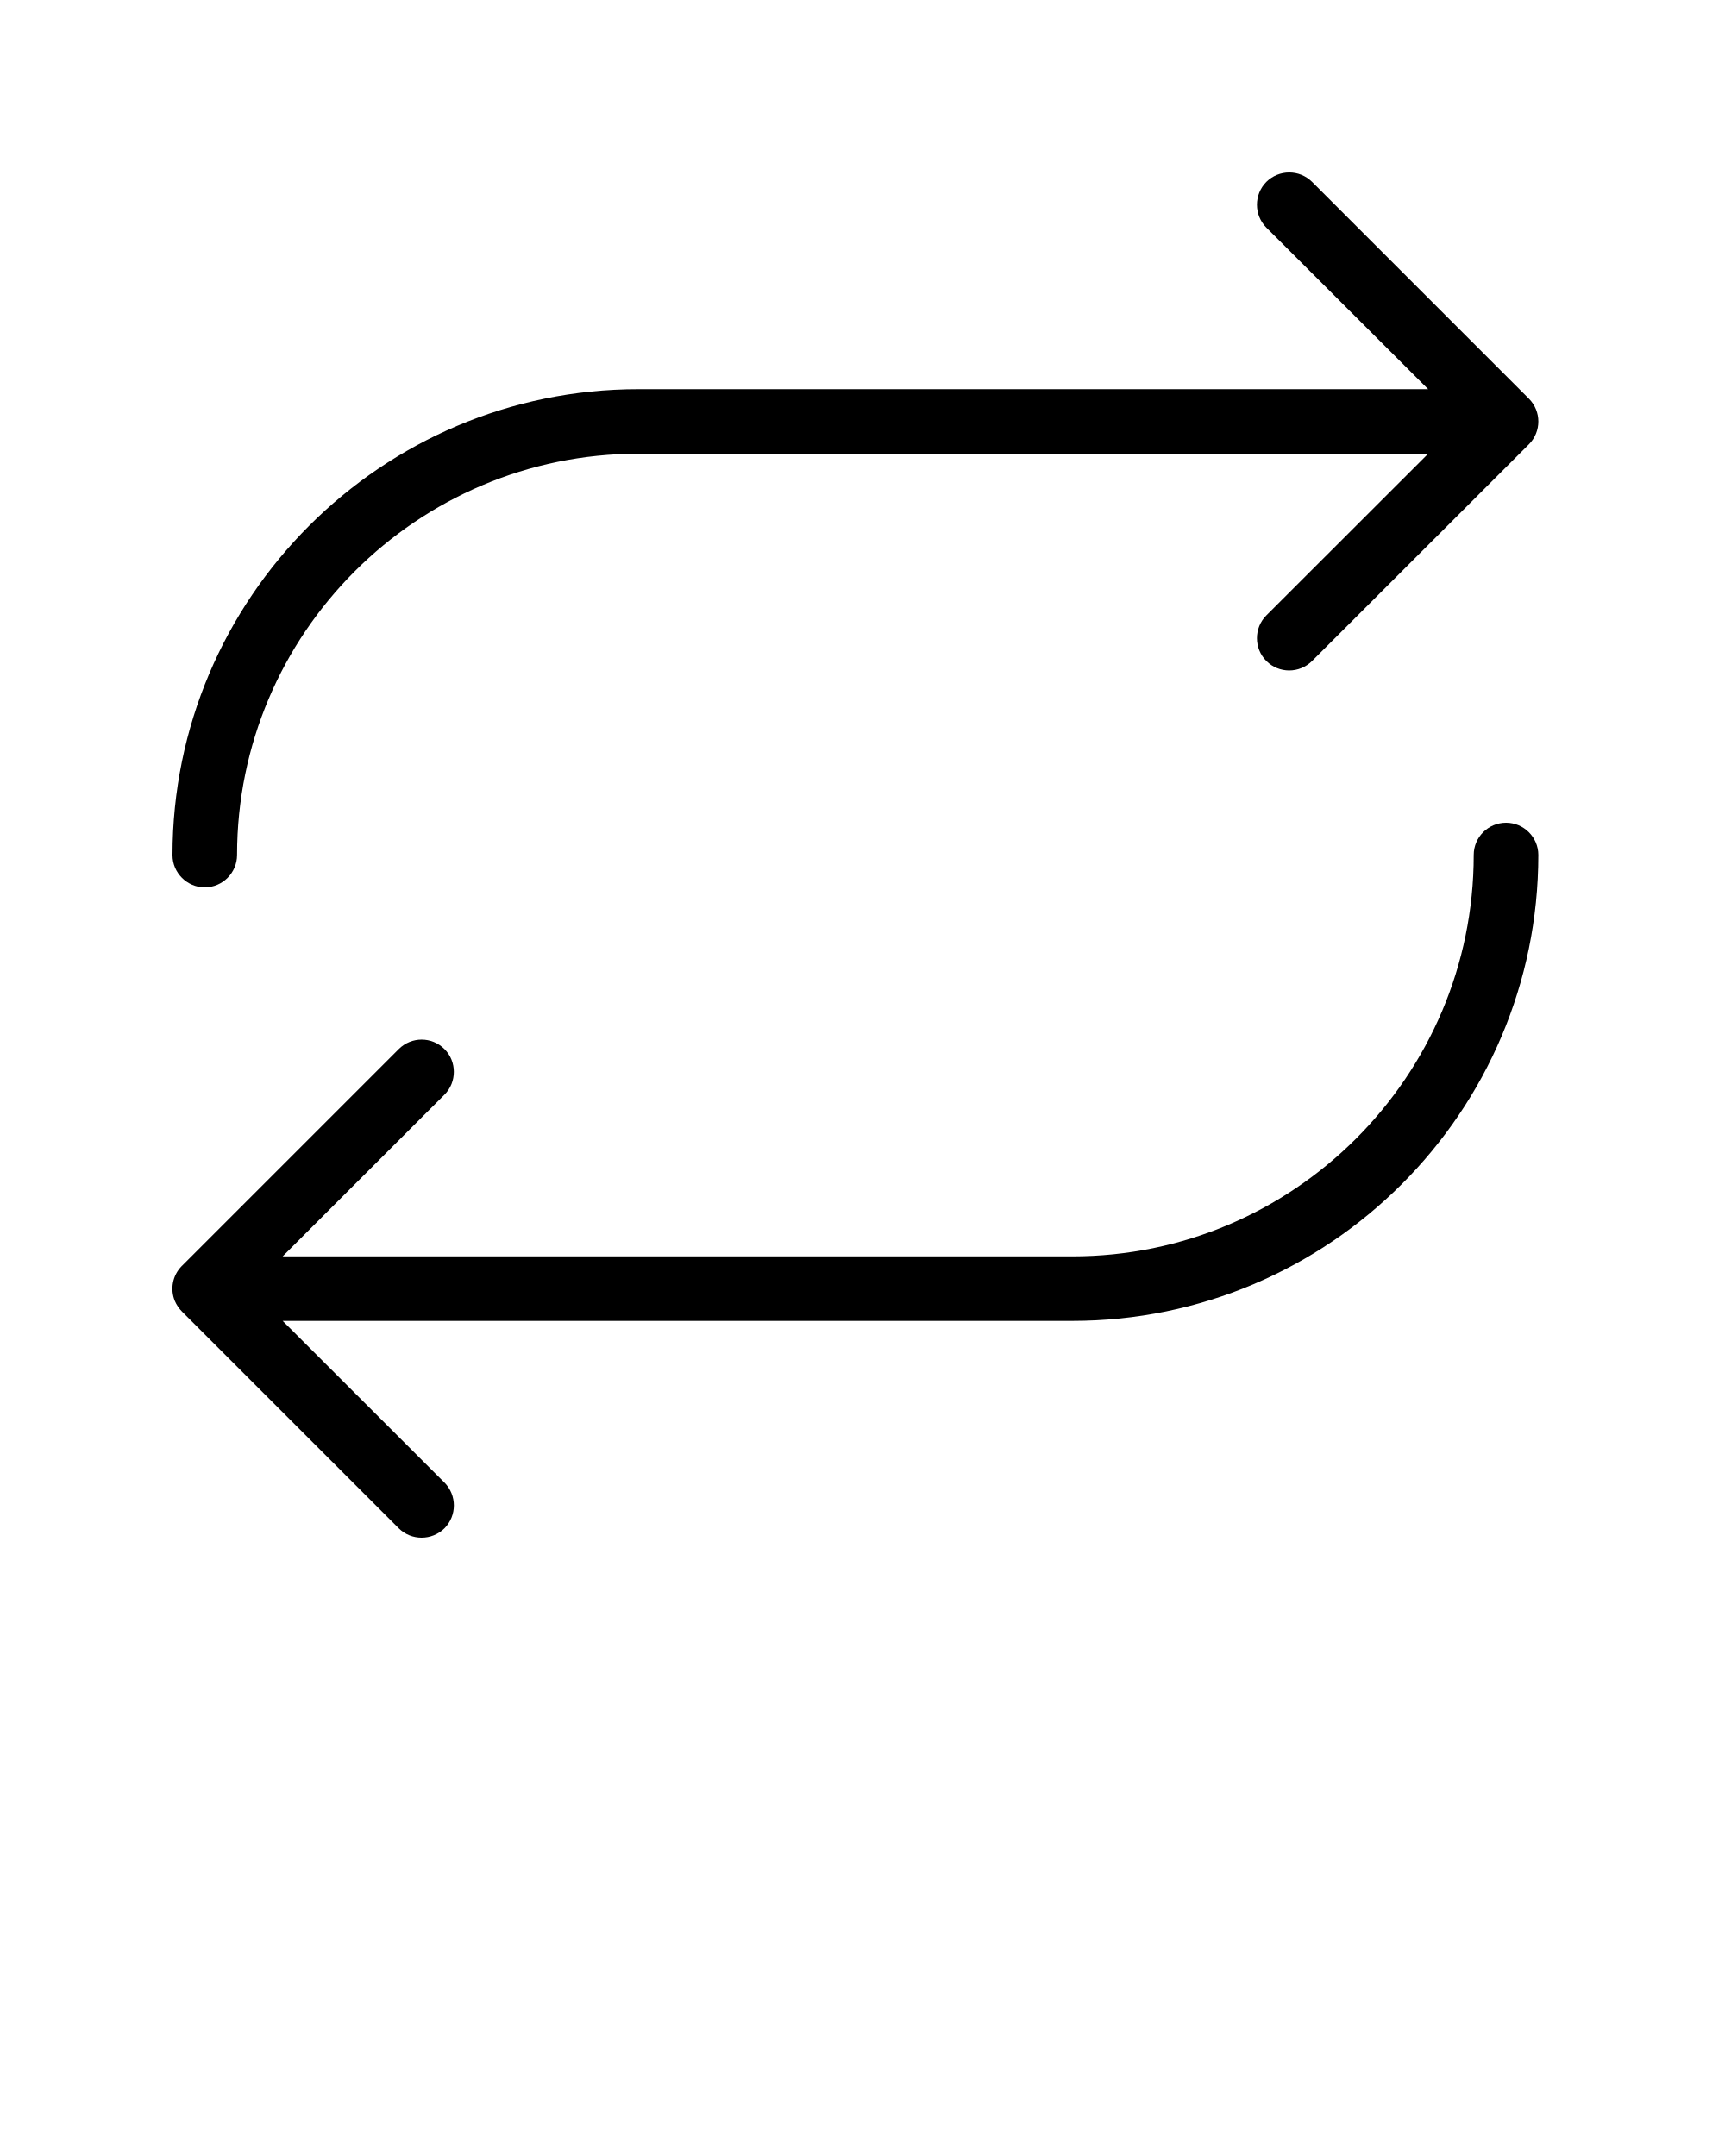
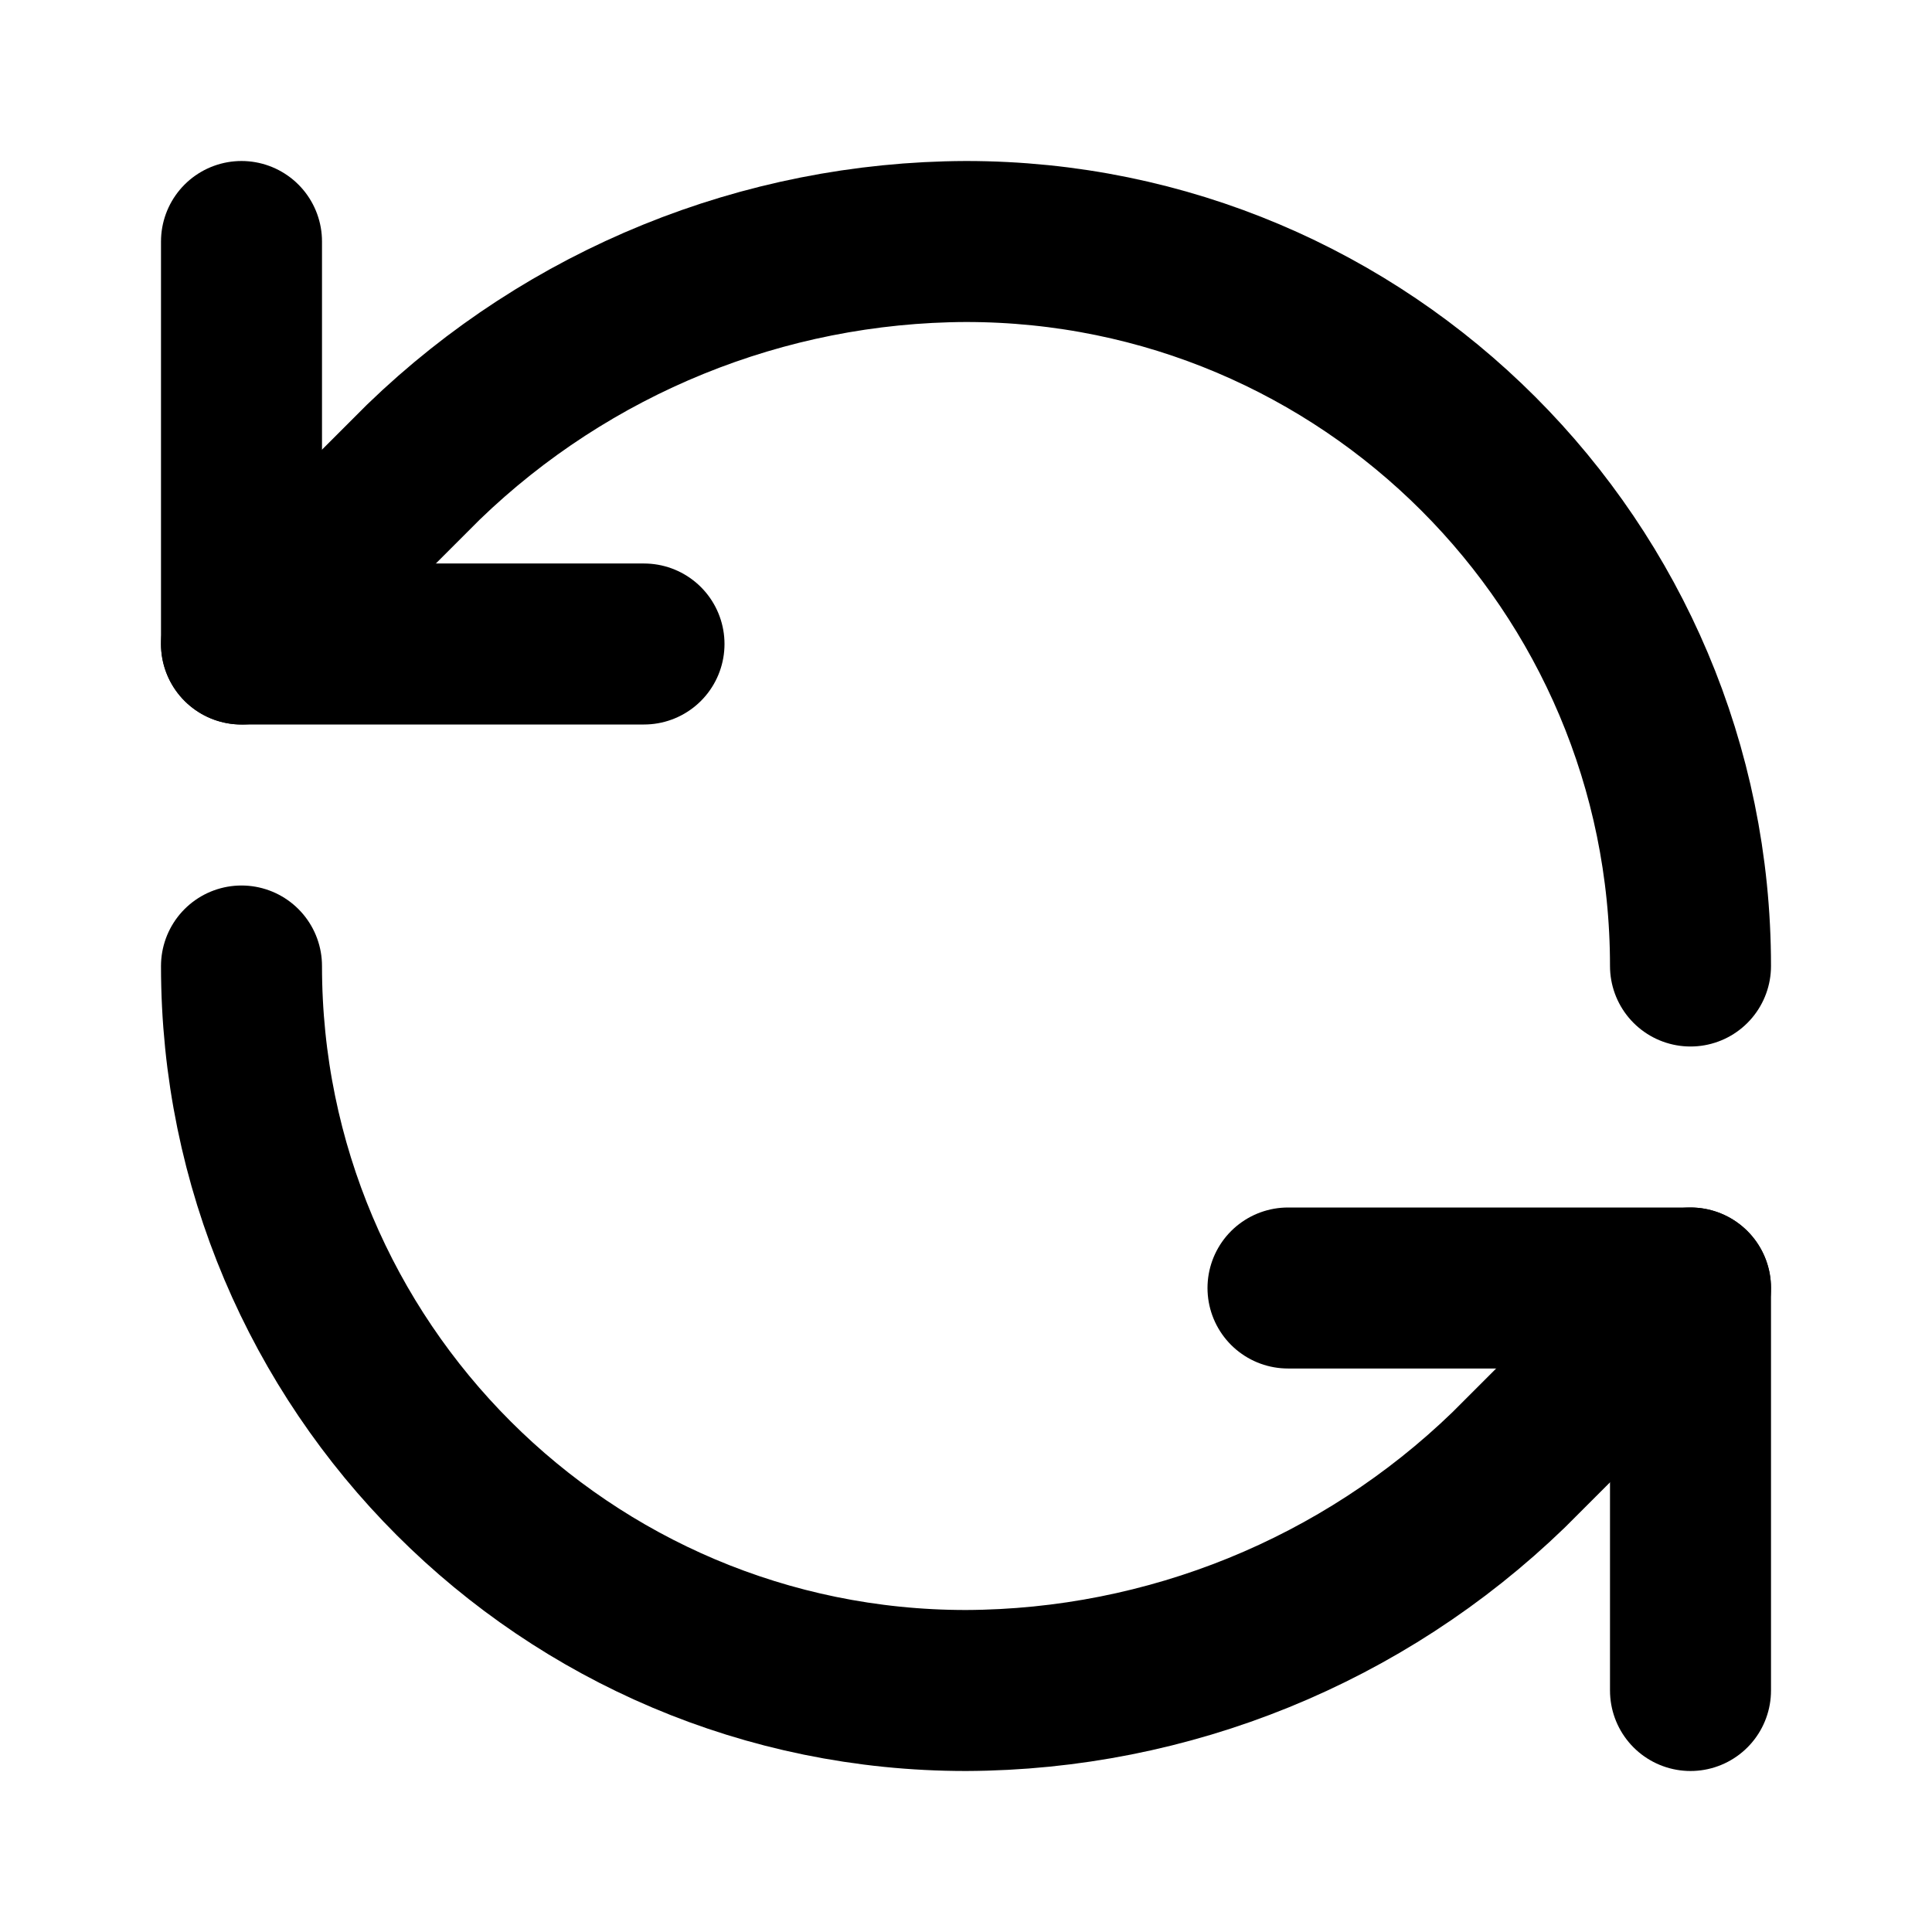
- <svg xmlns="http://www.w3.org/2000/svg" viewBox="0 0 100 125" version="1.1" x="0px" y="0px">
-   <g stroke="none" stroke-width="1" fill="none" fill-rule="evenodd">
-     <g fill="#000000">
-       <path d="M11.868,51.446 C12.901,51.446 13.743,50.604 13.743,49.571 C13.743,36.743 24.17,26.305 37.005,26.305 L82.793,26.305 L73.412,35.679 C72.685,36.406 72.685,37.596 73.412,38.323 C73.777,38.688 74.254,38.872 74.737,38.872 C75.214,38.872 75.694,38.688 76.063,38.323 L88.63,25.763 C89.363,25.029 89.363,23.846 88.63,23.112 L76.063,10.545 C75.322,9.811 74.139,9.825 73.412,10.545 C72.685,11.279 72.685,12.462 73.412,13.196 L82.793,22.563 L37.005,22.563 C22.115,22.563 10,34.681 10,49.575 C9.997,50.601 10.842,51.446 11.868,51.446 Z M87.308,47.7 C86.275,47.7 85.433,48.535 85.433,49.568 C85.433,62.399 74.998,72.841 62.16,72.841 L16.386,72.841 L25.767,63.467 C26.132,63.102 26.31,62.625 26.31,62.142 C26.31,61.665 26.132,61.185 25.767,60.823 C25.033,60.09 23.85,60.09 23.117,60.823 L10.55,73.39 L10.536,73.397 L10.529,73.404 L10.529,73.411 C10.007,73.94 9.85,74.737 10.136,75.429 C10.237,75.665 10.386,75.877 10.563,76.055 L23.117,88.608 C23.482,88.97 23.958,89.15 24.442,89.15 C24.925,89.15 25.398,88.966 25.767,88.608 C26.494,87.874 26.494,86.691 25.767,85.957 L16.386,76.583 L62.16,76.583 C77.057,76.583 89.179,64.465 89.179,49.564 C89.176,48.538 88.334,47.7 87.308,47.7 Z" />
-     </g>
-   </g>
+ <svg xmlns="http://www.w3.org/2000/svg" width="24" height="24" viewBox="0 0 24 24" fill="none" stroke="currentColor" stroke-width="2" stroke-linecap="round" stroke-linejoin="round" class="lucide lucide-refresh-ccw-icon lucide-refresh-ccw">
+   <path d="M21 12a9 9 0 0 0-9-9 9.75 9.75 0 0 0-6.74 2.74L3 8" />
+   <path d="M3 3v5h5" />
+   <path d="M3 12a9 9 0 0 0 9 9 9.75 9.75 0 0 0 6.74-2.74L21 16" />
+   <path d="M16 16h5v5" />
</svg>
